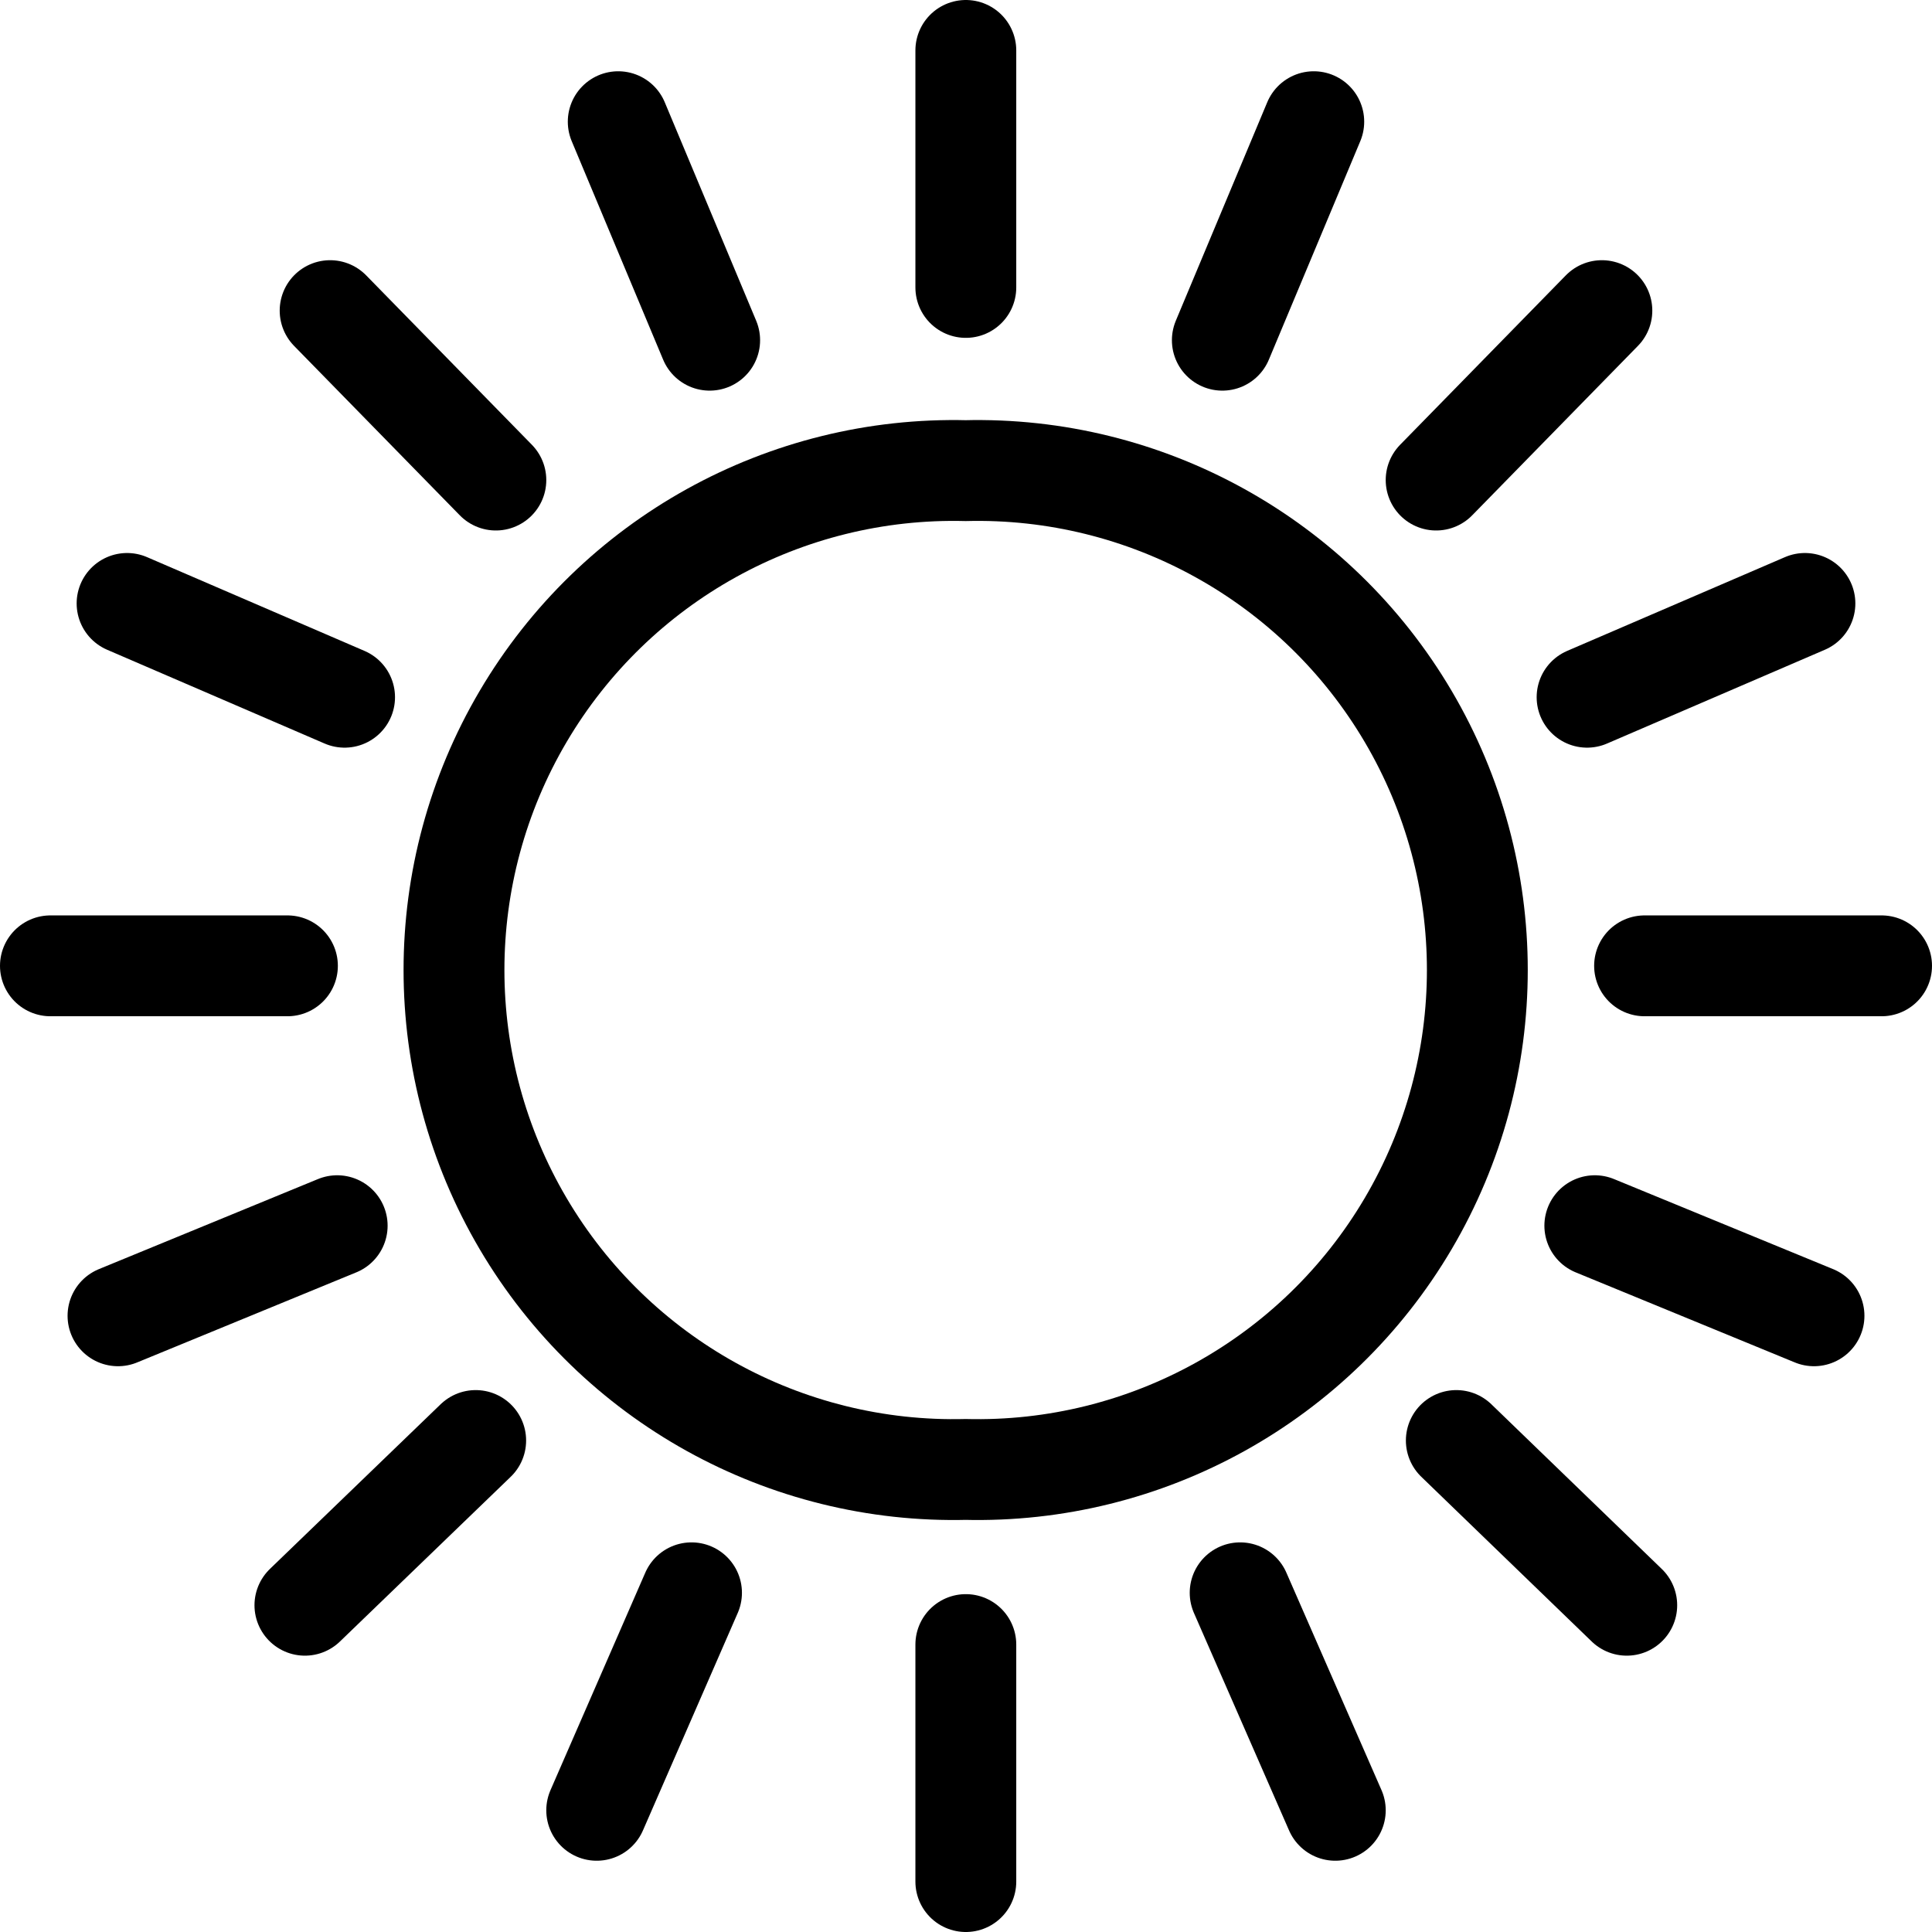
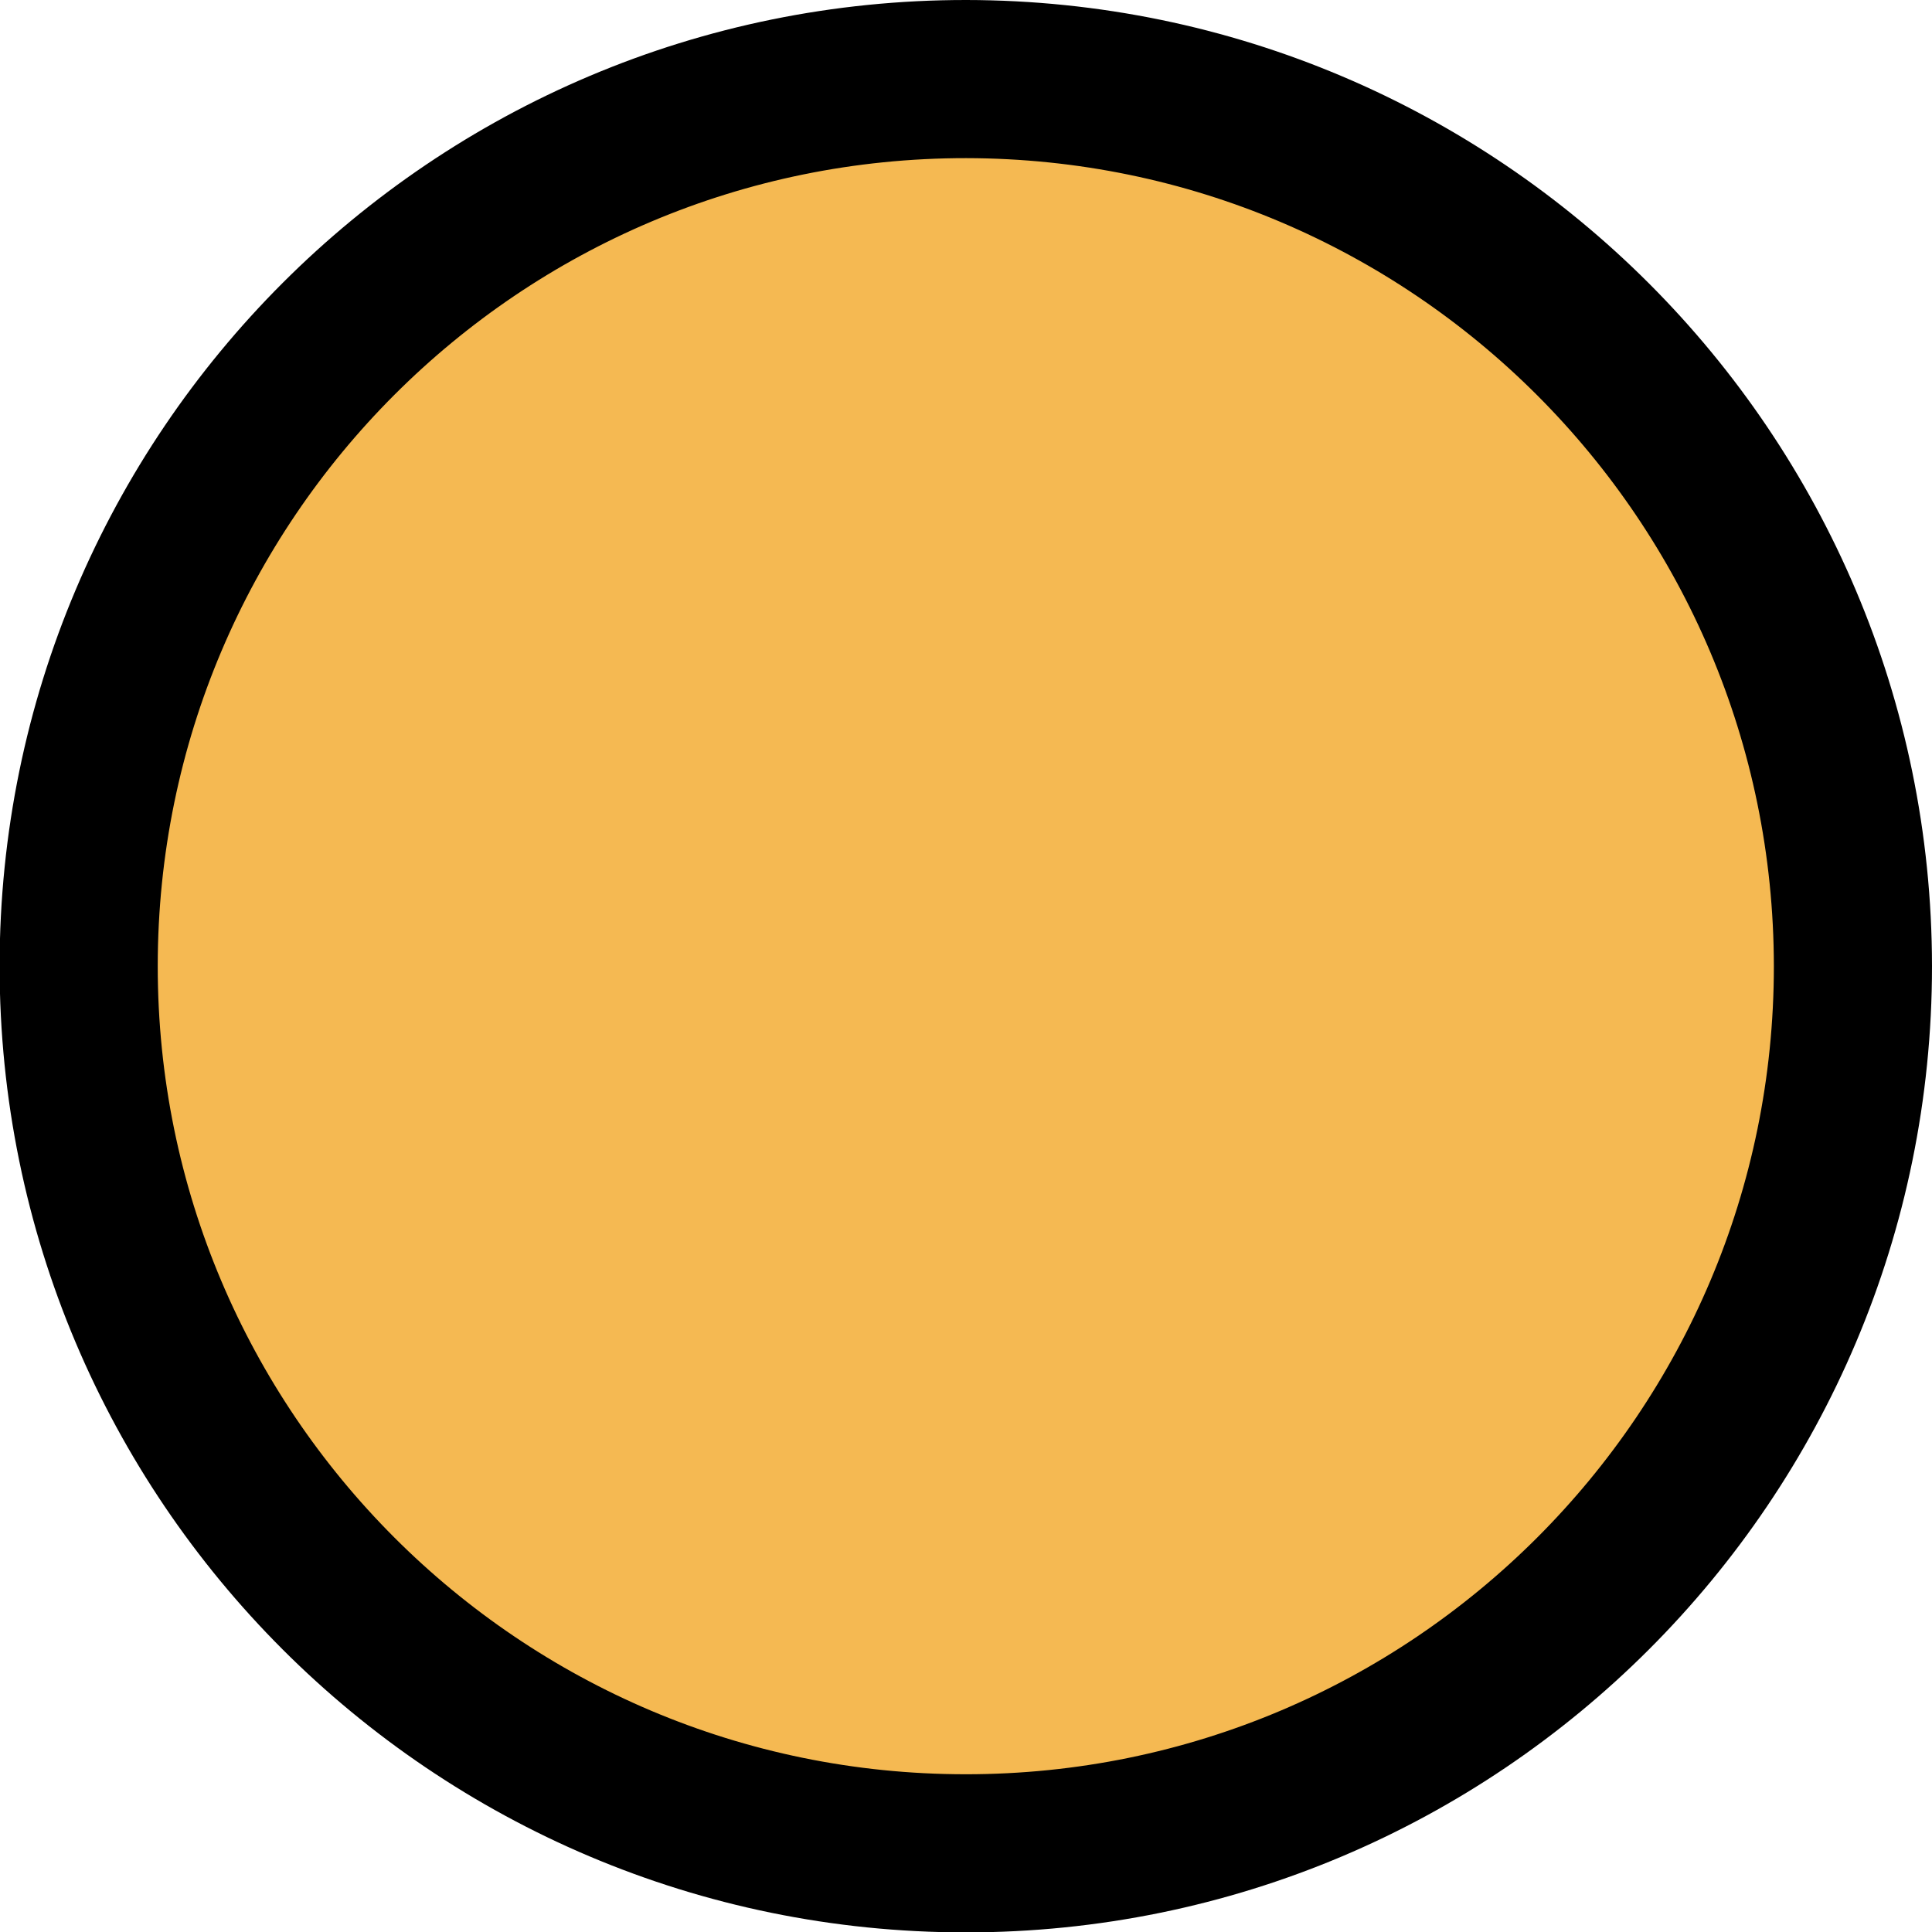
- <svg xmlns="http://www.w3.org/2000/svg" viewBox="0 0 57.47 57.47">
+ <svg xmlns="http://www.w3.org/2000/svg" viewBox="0 0 48.87 48.87">
  <defs>
-     <style>.cls-1,.cls-2{fill:none;stroke:#000;stroke-miterlimit:10;stroke-width:3px;}.cls-1{stroke-linecap:round;}</style>
+     <style>.cls-1{fill:#f5b952;}.cls-2{fill:none;stroke:#000;stroke-miterlimit:10;stroke-width:4px;}</style>
  </defs>
  <g id="Layer_2" data-name="Layer 2">
    <g id="Layer_1-2" data-name="Layer 1">
-       <line class="cls-1" x1="8.55" y1="28.73" x2="1.5" y2="28.73" />
-       <line class="cls-1" x1="14.15" y1="42.85" x2="9.07" y2="47.75" />
-       <line class="cls-1" x1="14.75" y1="14.28" x2="9.82" y2="9.24" />
-       <line class="cls-1" x1="10.03" y1="36.46" x2="3.51" y2="39.14" />
-       <line class="cls-1" x1="21.11" y1="10.12" x2="18.39" y2="3.62" />
-       <line class="cls-1" x1="20.57" y1="47.38" x2="17.75" y2="53.85" />
-       <line class="cls-1" x1="10.25" y1="20.74" x2="3.78" y2="17.95" />
-       <path class="cls-2" d="M28.7,43.71h0a14.86,14.86,0,1,0,0-29.71h.05a14.86,14.86,0,1,0,0,29.71H28.7Z" />
-       <line class="cls-1" x1="48.92" y1="28.73" x2="55.97" y2="28.73" />
-       <line class="cls-1" x1="28.73" y1="8.55" x2="28.73" y2="1.5" />
-       <line class="cls-1" x1="28.73" y1="48.92" x2="28.73" y2="55.97" />
-       <line class="cls-1" x1="43.32" y1="42.85" x2="48.39" y2="47.75" />
-       <line class="cls-1" x1="42.72" y1="14.28" x2="47.65" y2="9.24" />
-       <line class="cls-1" x1="47.44" y1="36.46" x2="53.96" y2="39.14" />
-       <line class="cls-1" x1="36.36" y1="10.12" x2="39.08" y2="3.62" />
-       <line class="cls-1" x1="36.89" y1="47.38" x2="39.72" y2="53.85" />
-       <line class="cls-1" x1="47.21" y1="20.74" x2="53.69" y2="17.95" />
+       <path class="cls-1" d="M24.44,2A22.44,22.44,0,1,0,46.87,24.44,22.46,22.46,0,0,0,24.44,2Z" />
+       <path class="cls-2" d="M24.44,2A22.44,22.44,0,1,0,46.87,24.44,22.46,22.46,0,0,0,24.44,2Z" />
    </g>
  </g>
</svg>
